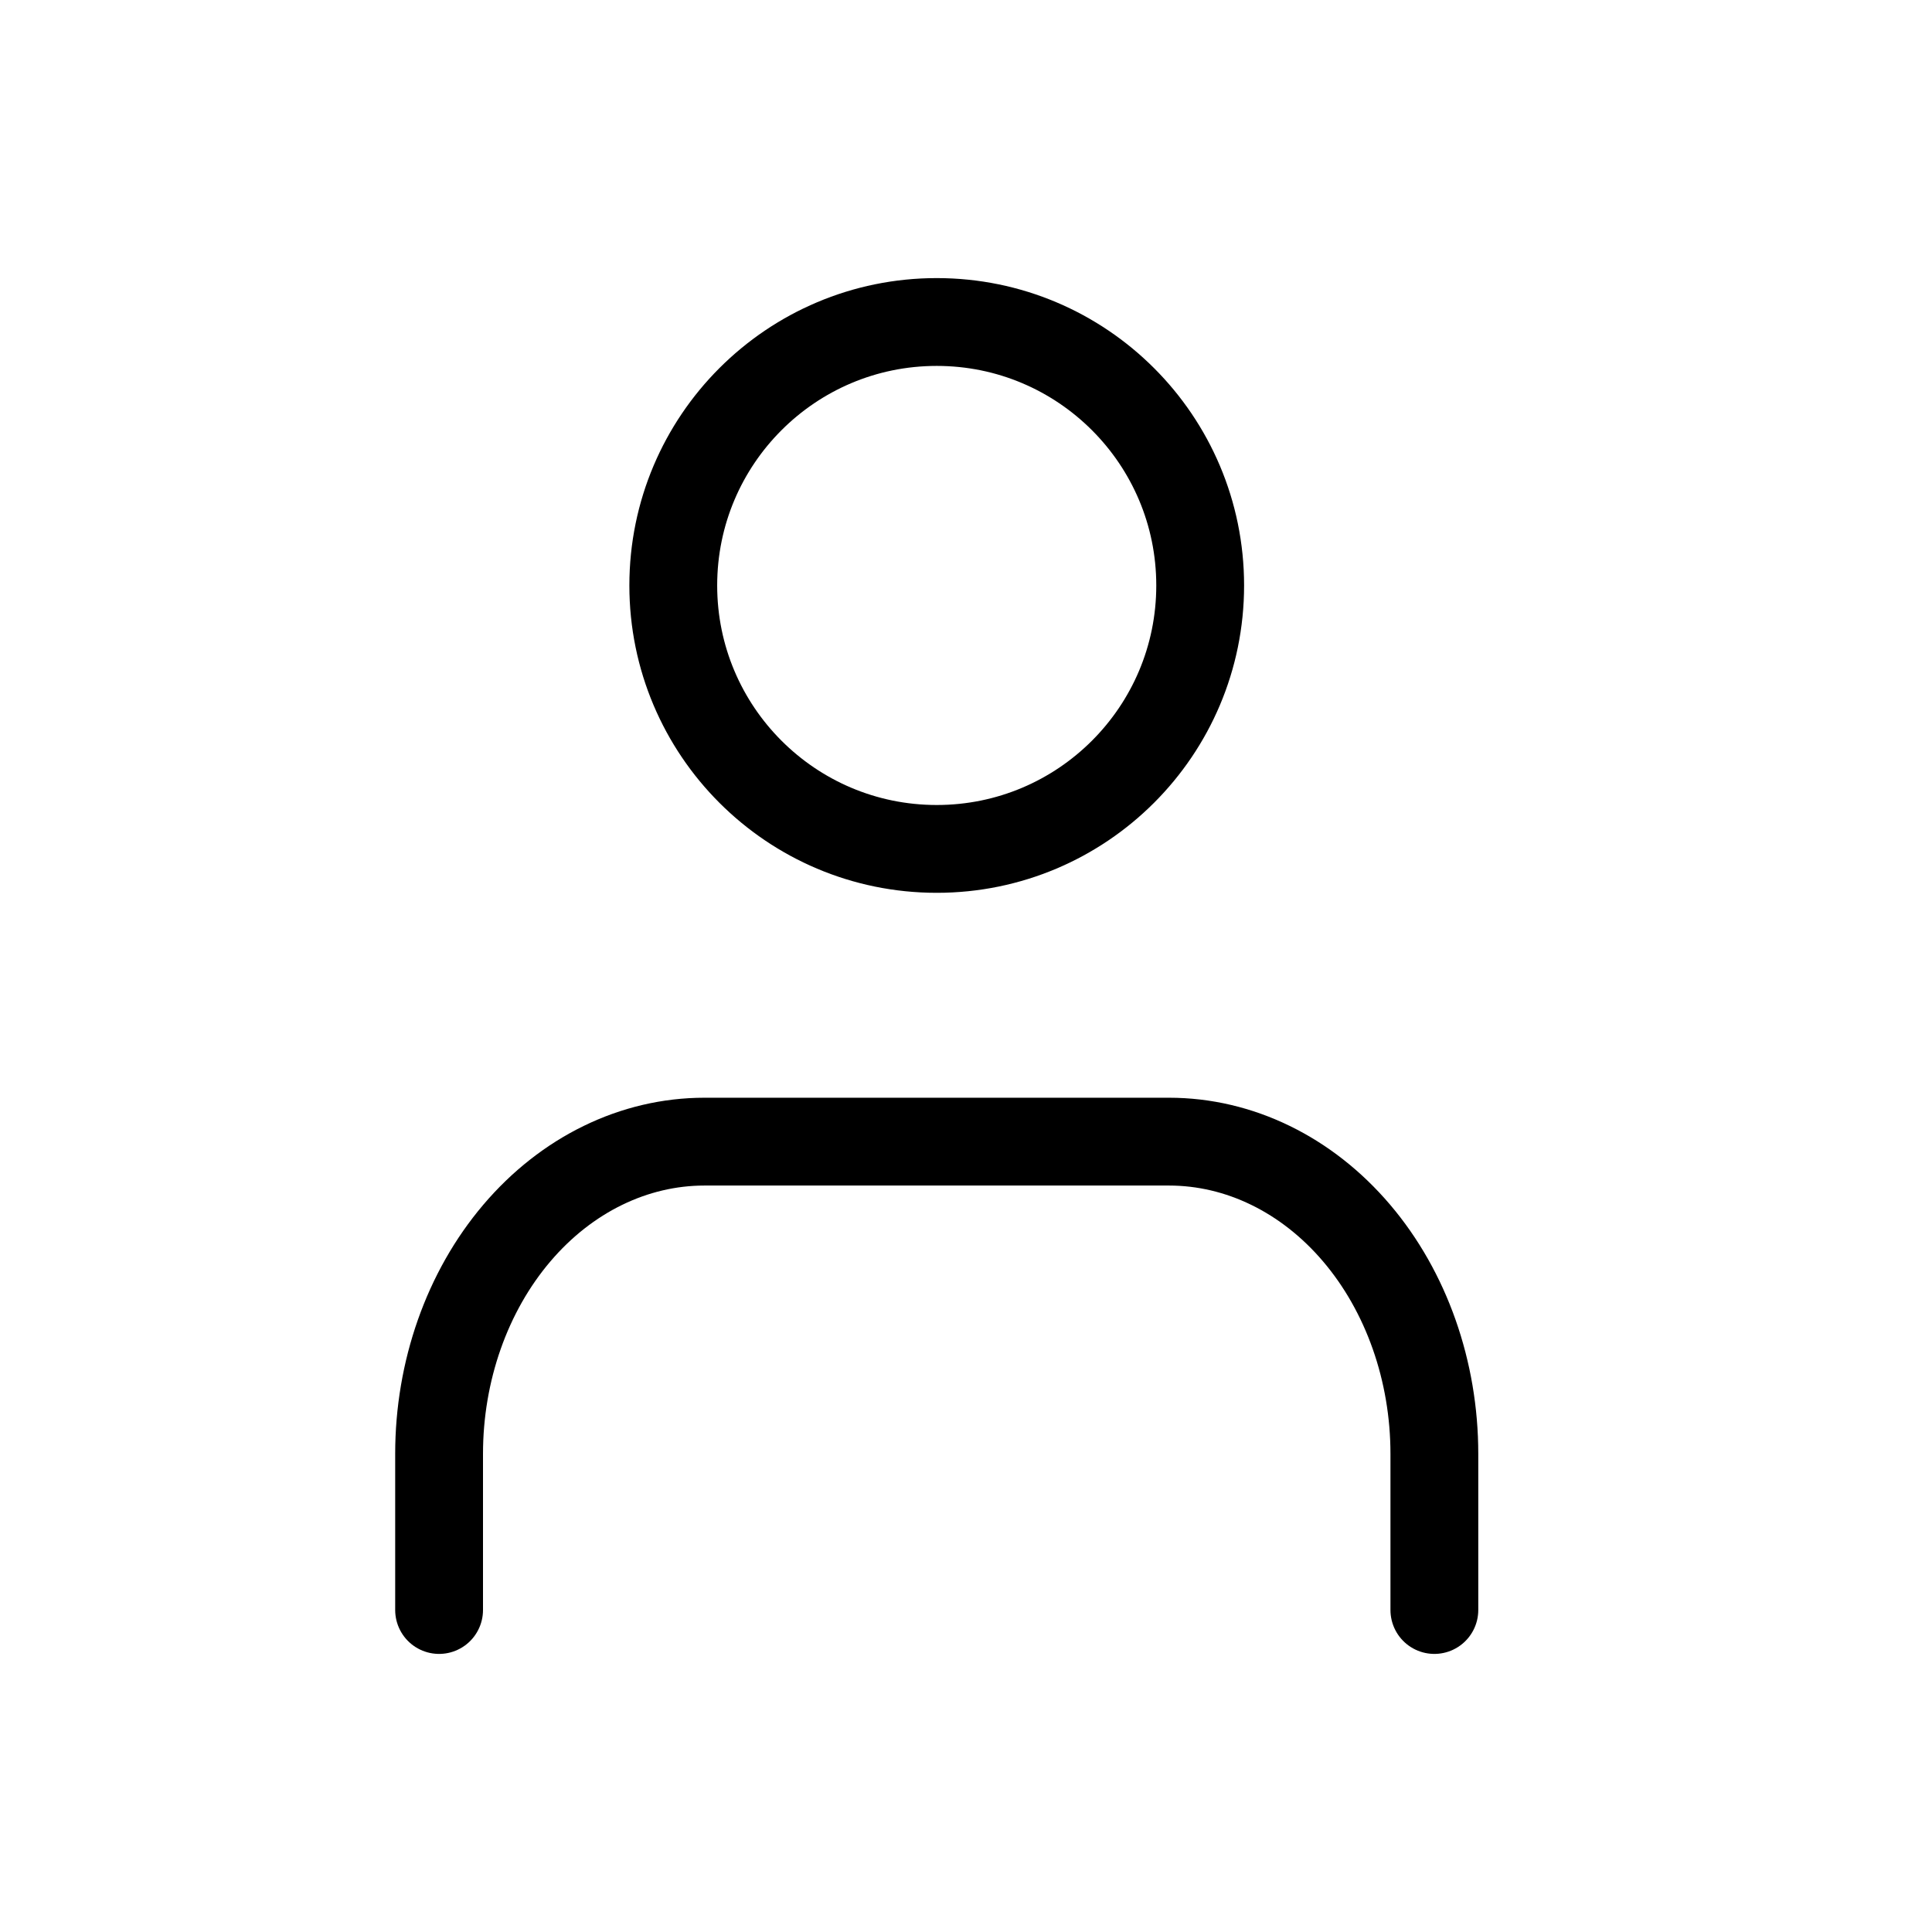
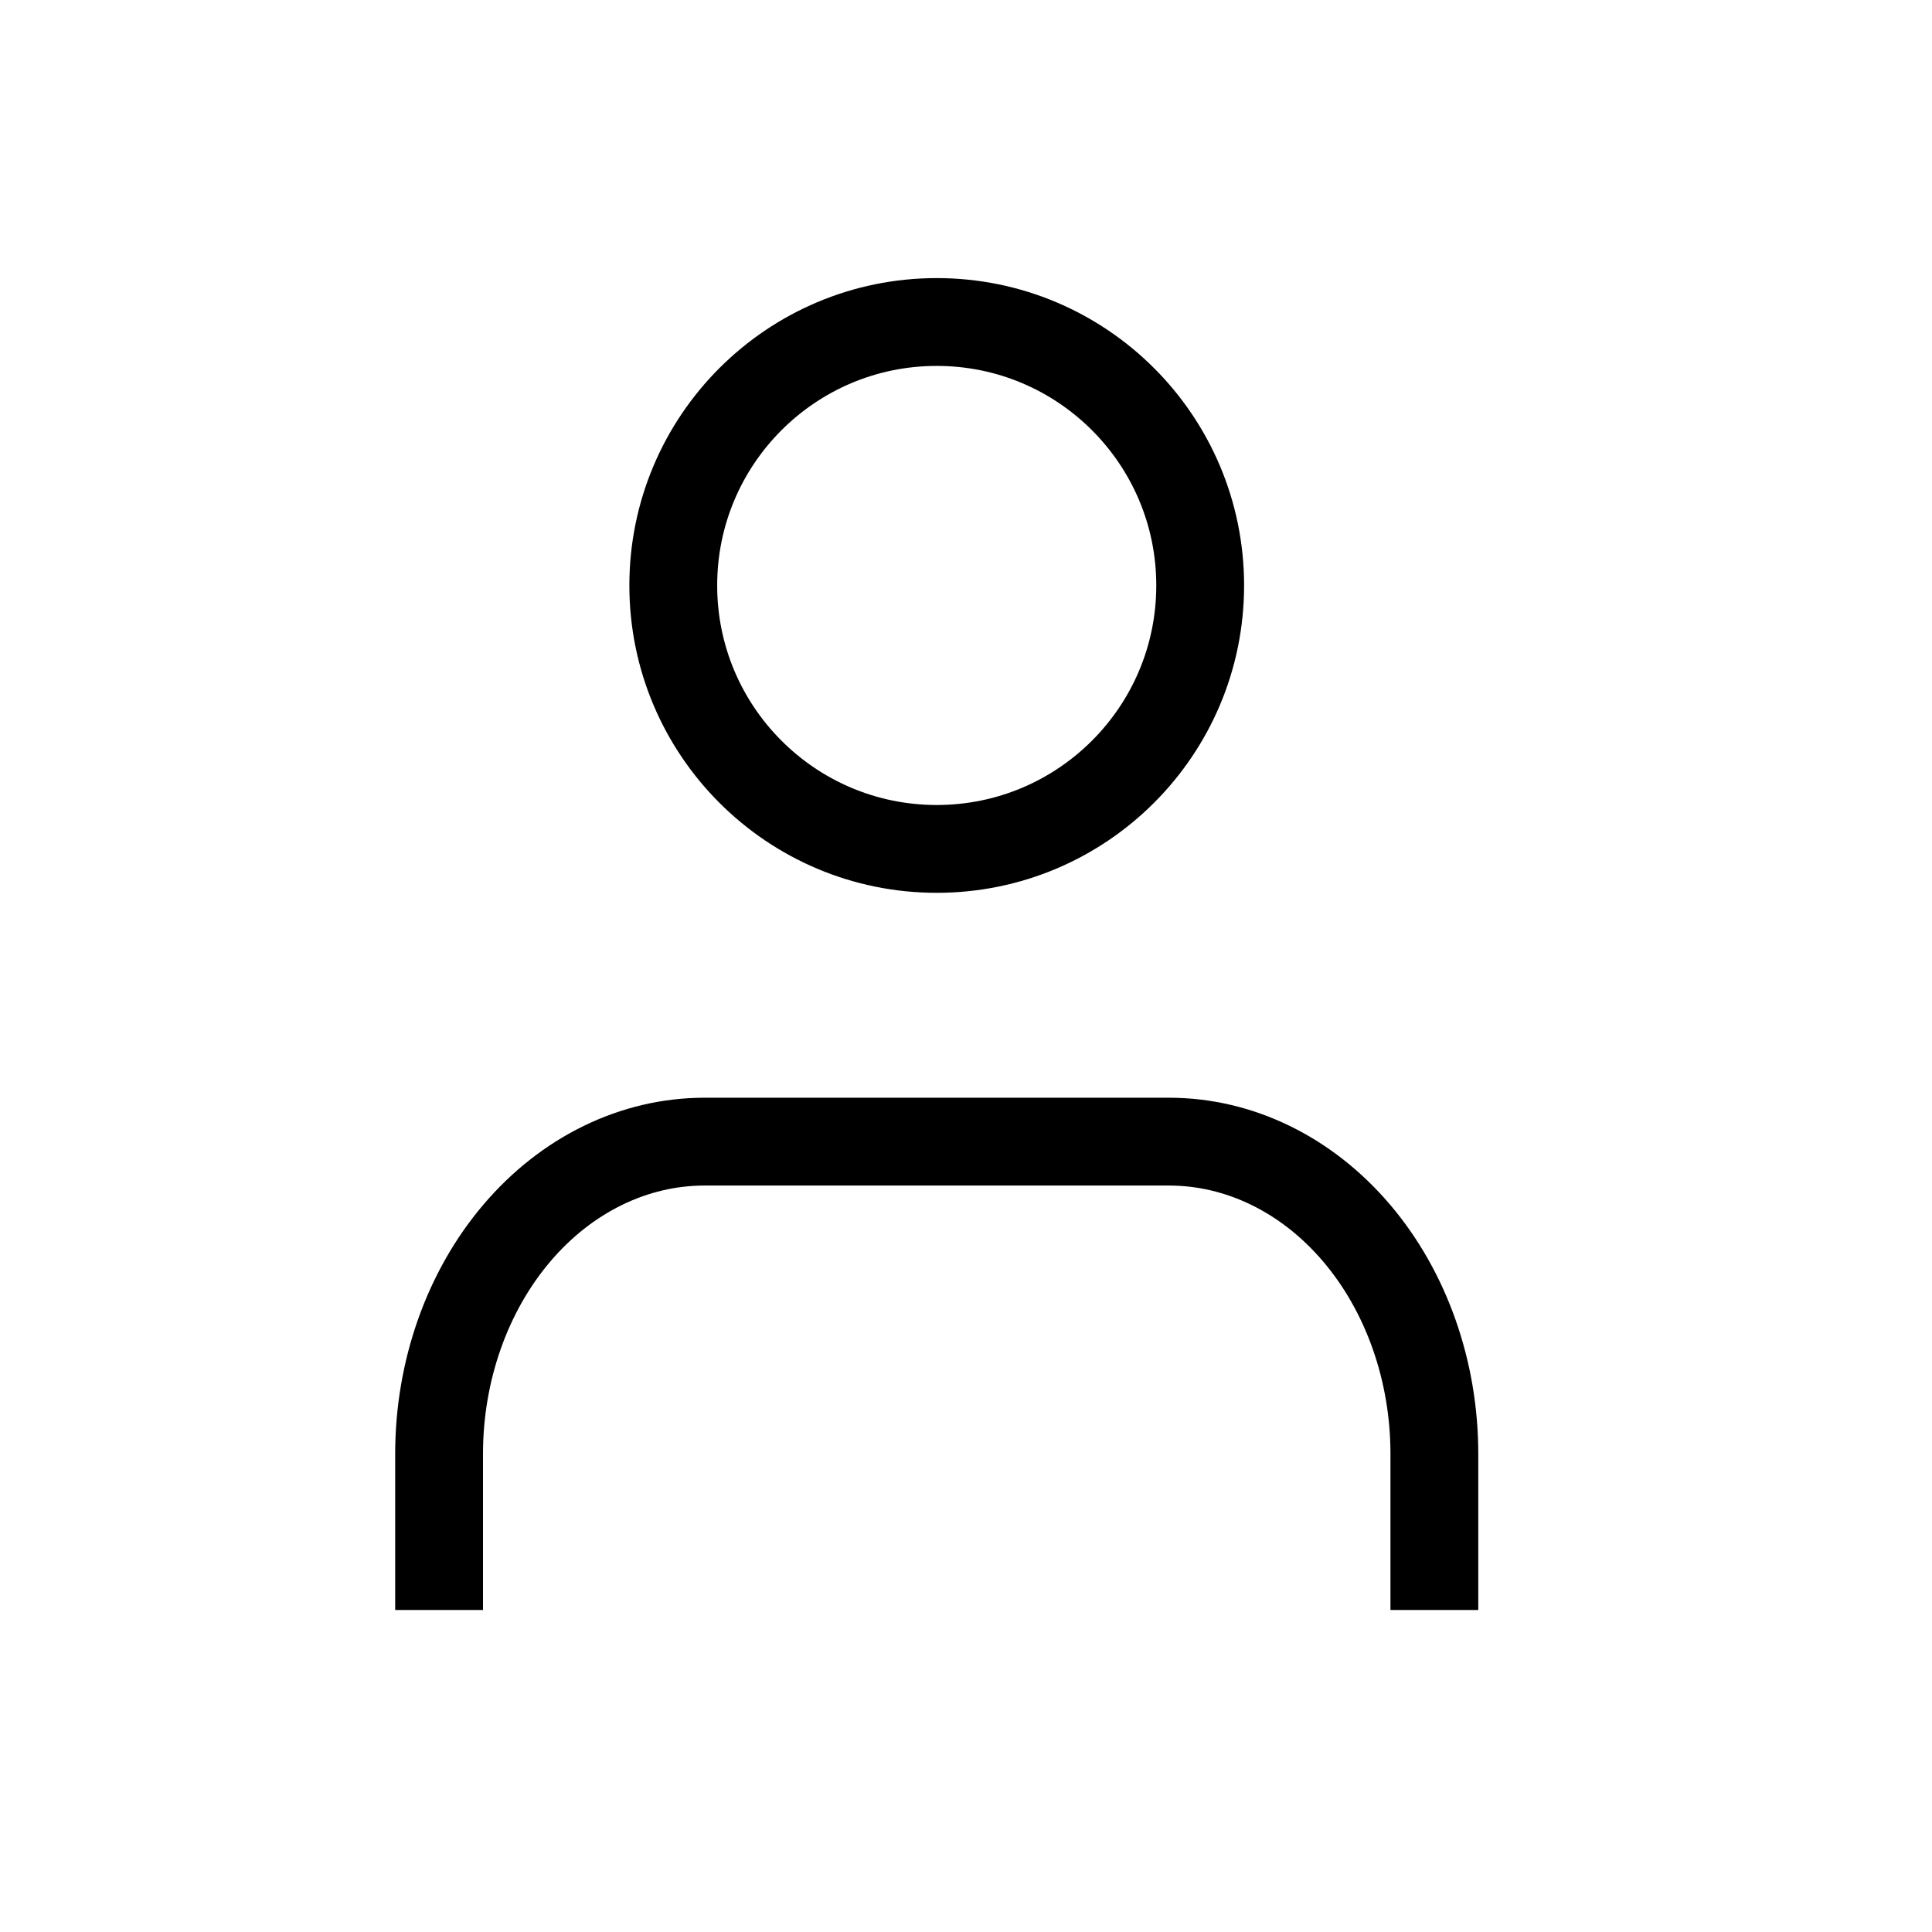
<svg xmlns="http://www.w3.org/2000/svg" width="33" height="33" viewBox="0 0 33 33" fill="none">
-   <path d="M24.5 27.5V24.833C24.5 23.419 24.022 22.062 23.172 21.062C22.322 20.062 21.169 19.5 19.967 19.5H12.033C10.831 19.5 9.678 20.062 8.828 21.062C7.978 22.062 7.5 23.419 7.5 24.833V27.5" stroke="black" stroke-width="1.5" stroke-linecap="round" stroke-linejoin="round" />
-   <path d="M16 14.5C18.485 14.5 20.5 12.485 20.5 10C20.5 7.515 18.485 5.5 16 5.5C13.515 5.5 11.5 7.515 11.5 10C11.5 12.485 13.515 14.5 16 14.5Z" stroke="black" stroke-width="1.5" stroke-linecap="round" stroke-linejoin="round" />
+   <path d="M24.5 27.5V24.833C24.5 23.419 24.022 22.062 23.172 21.062C22.322 20.062 21.169 19.5 19.967 19.5H12.033C10.831 19.5 9.678 20.062 8.828 21.062C7.978 22.062 7.5 23.419 7.5 24.833V27.5" stroke="black" stroke-width="1.5" strokeLinecap="round" strokeLinejoin="round" />
+   <path d="M16 14.5C18.485 14.5 20.5 12.485 20.5 10C20.5 7.515 18.485 5.5 16 5.5C13.515 5.5 11.5 7.515 11.5 10C11.5 12.485 13.515 14.5 16 14.5Z" stroke="black" stroke-width="1.5" strokeLinecap="round" strokeLinejoin="round" />
</svg>
